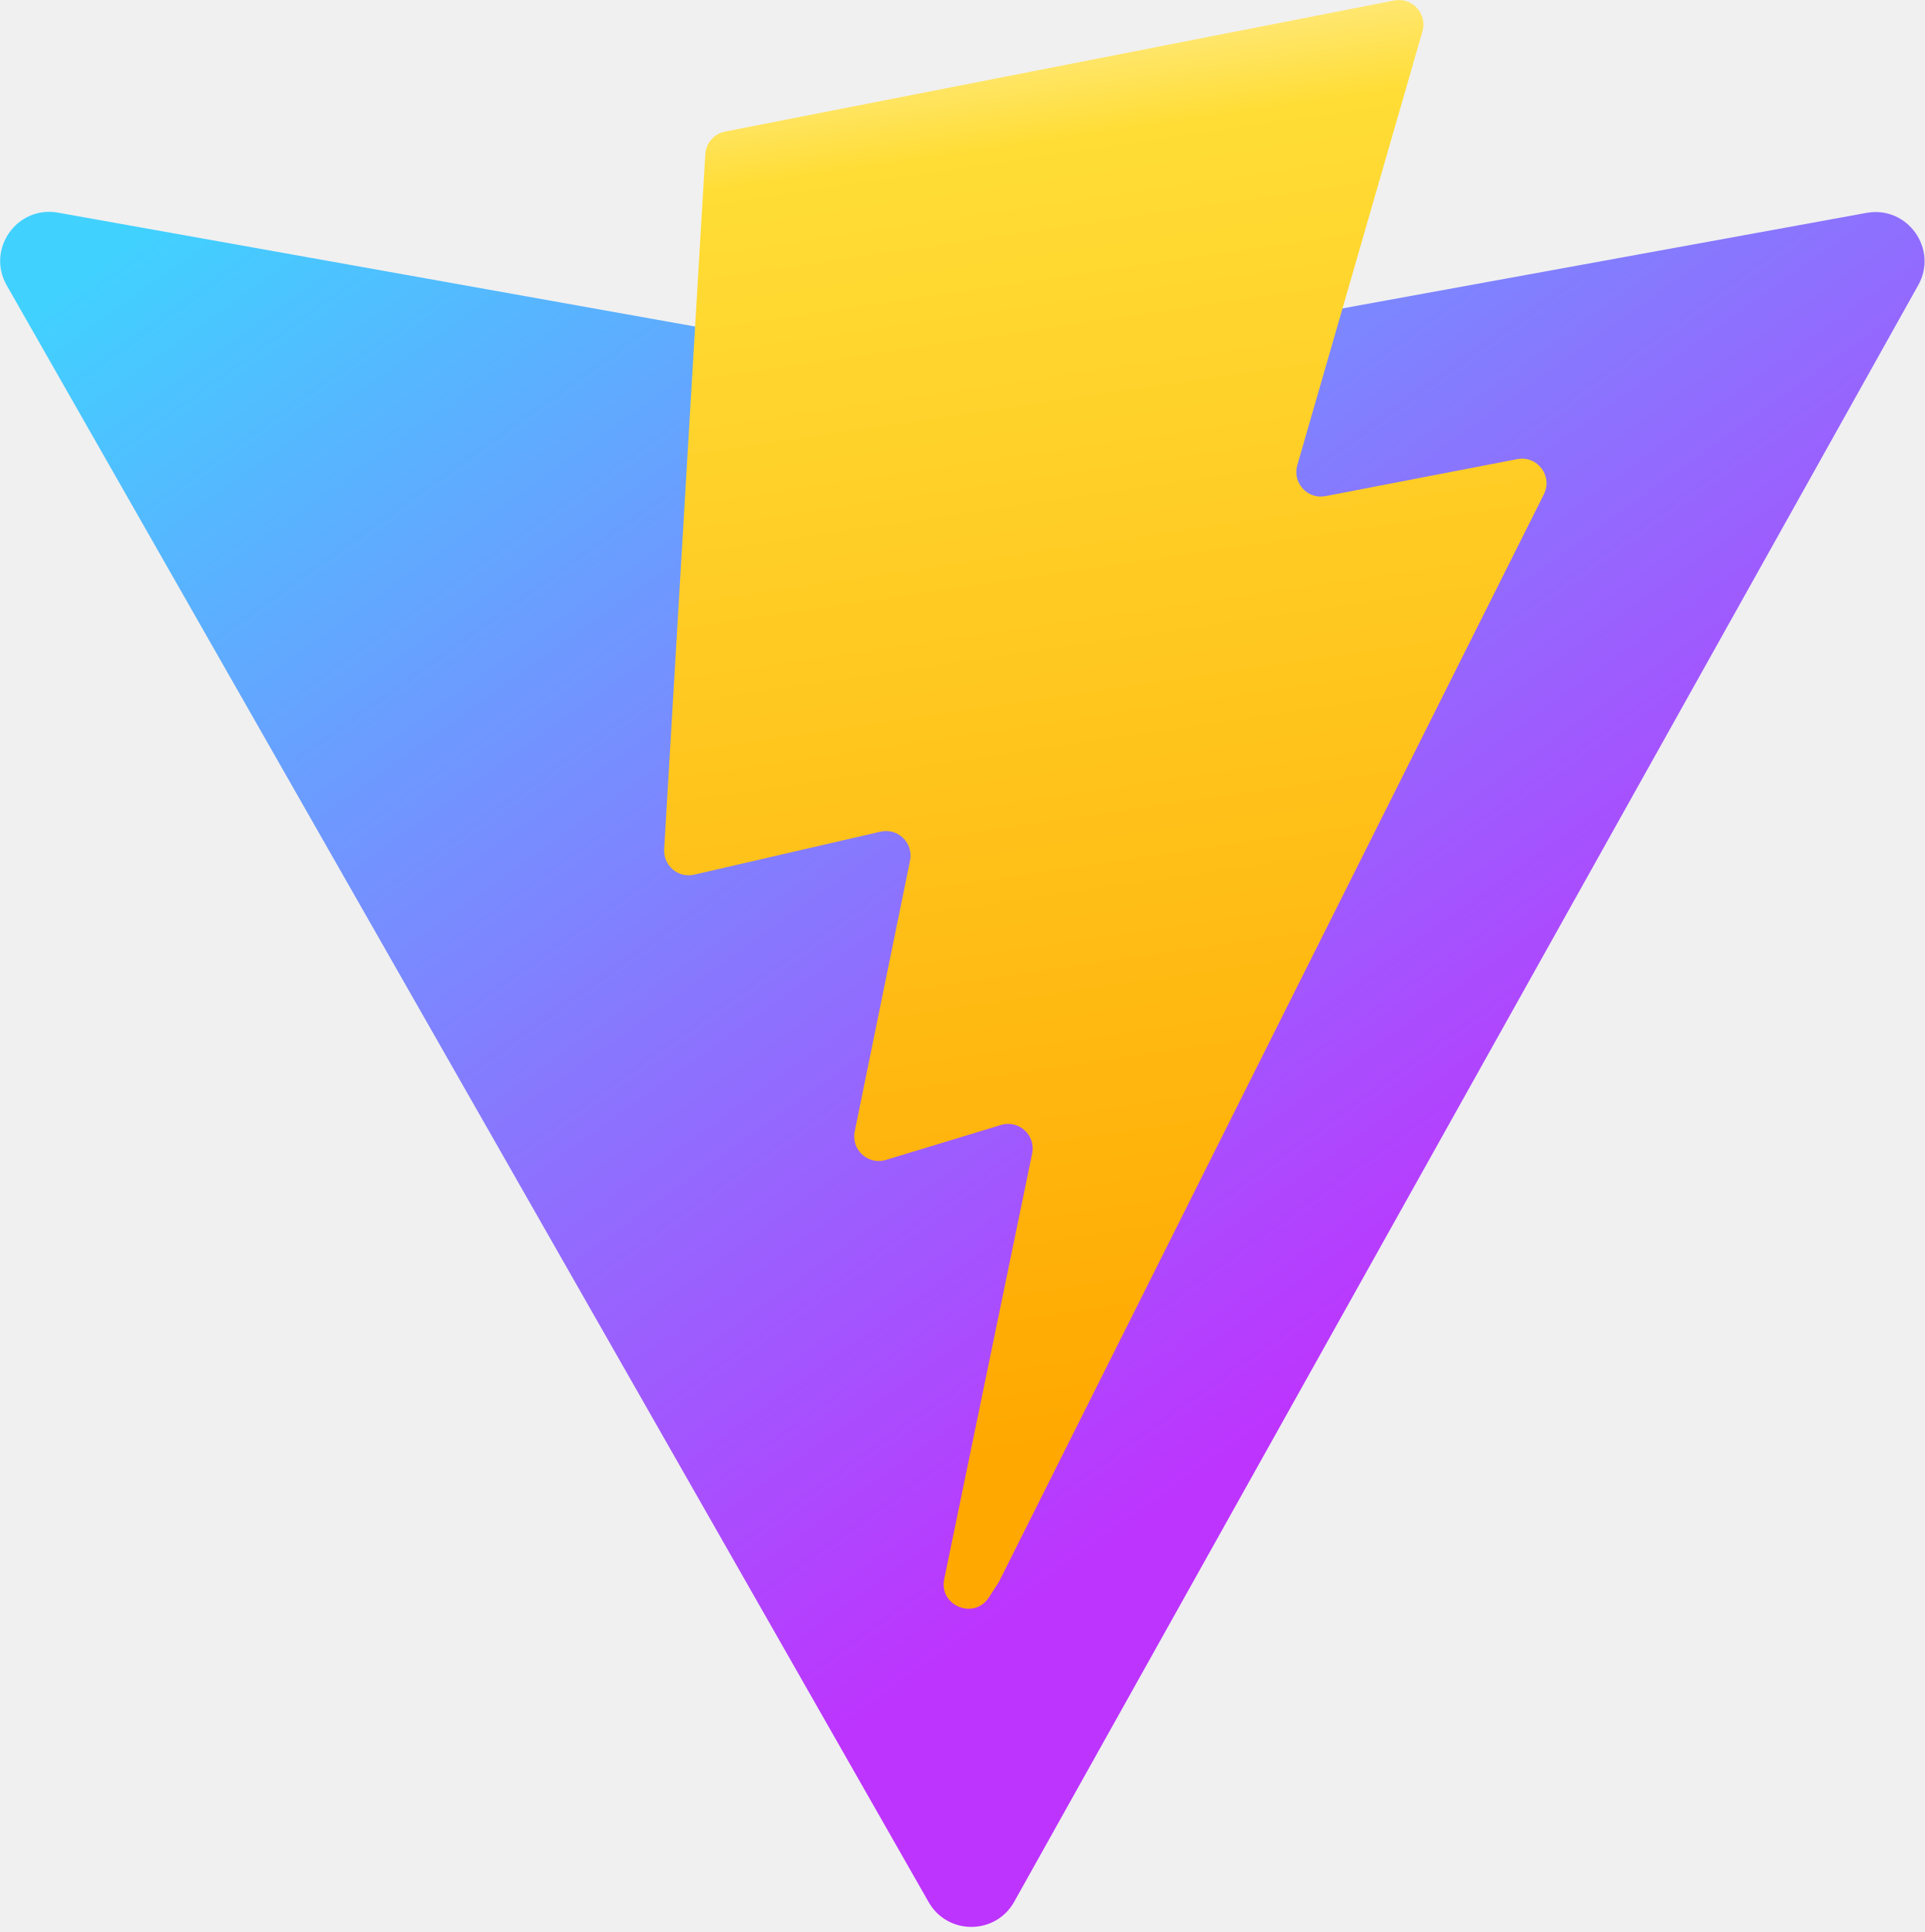
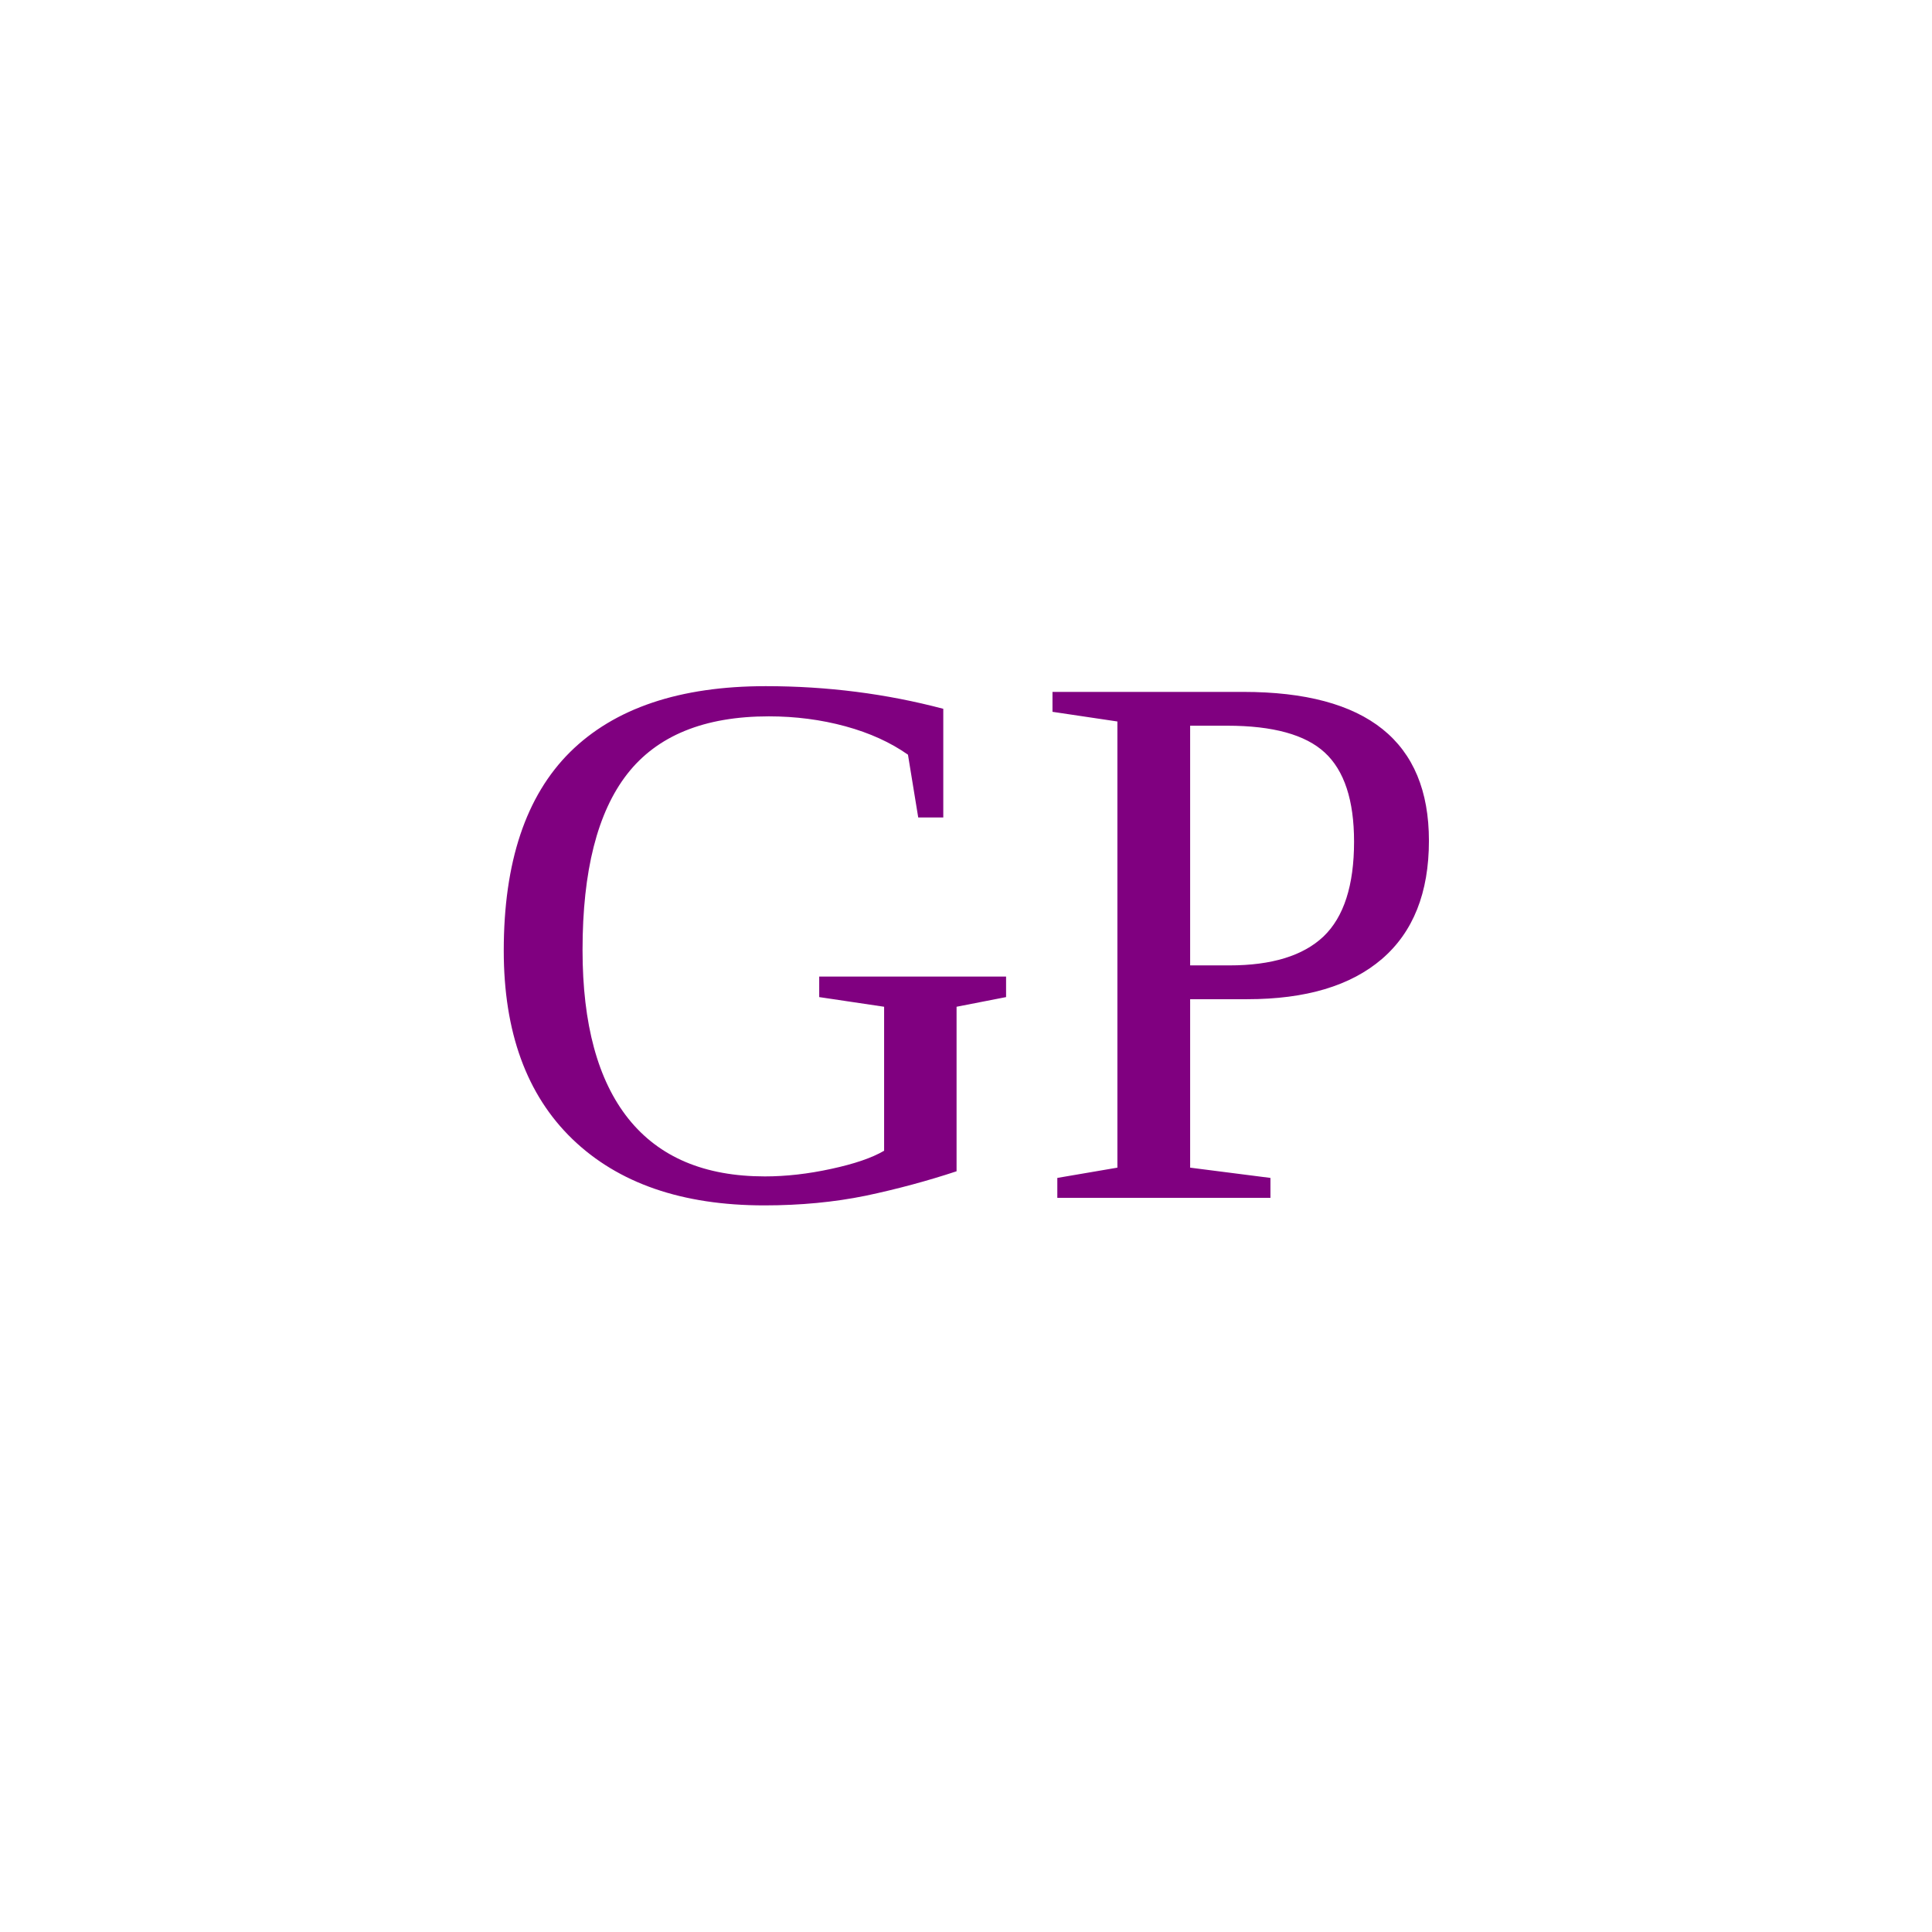
- <svg xmlns="http://www.w3.org/2000/svg" aria-hidden="true" role="img" class="iconify iconify--logos" width="31.88" height="32" preserveAspectRatio="xMidYMid meet" viewBox="0 0 256 257">
-   <defs>
-     <linearGradient id="IconifyId1813088fe1fbc01fb466" x1="-.828%" x2="57.636%" y1="7.652%" y2="78.411%">
-       <stop offset="0%" stop-color="#41D1FF" />
-       <stop offset="100%" stop-color="#BD34FE" />
-     </linearGradient>
-     <linearGradient id="IconifyId1813088fe1fbc01fb467" x1="43.376%" x2="50.316%" y1="2.242%" y2="89.03%">
-       <stop offset="0%" stop-color="#FFEA83" />
-       <stop offset="8.333%" stop-color="#FFDD35" />
-       <stop offset="100%" stop-color="#FFA800" />
-     </linearGradient>
-   </defs>
-   <path fill="url(#IconifyId1813088fe1fbc01fb466)" d="M255.153 37.938L134.897 252.976c-2.483 4.44-8.862 4.466-11.382.048L.875 37.958c-2.746-4.814 1.371-10.646 6.827-9.67l120.385 21.517a6.537 6.537 0 0 0 2.322-.004l117.867-21.483c5.438-.991 9.574 4.796 6.877 9.62Z" />
-   <path fill="url(#IconifyId1813088fe1fbc01fb467)" d="M185.432.063L96.44 17.501a3.268 3.268 0 0 0-2.634 3.014l-5.474 92.456a3.268 3.268 0 0 0 3.997 3.378l24.777-5.718c2.318-.535 4.413 1.507 3.936 3.838l-7.361 36.047c-.495 2.426 1.782 4.5 4.151 3.78l15.304-4.649c2.372-.72 4.652 1.36 4.15 3.788l-11.698 56.621c-.732 3.542 3.979 5.473 5.943 2.437l1.313-2.028l72.516-144.72c1.215-2.423-.88-5.186-3.54-4.672l-25.505 4.922c-2.396.462-4.435-1.77-3.759-4.114l16.646-57.705c.677-2.35-1.37-4.583-3.769-4.113Z" />
+ <svg xmlns="http://www.w3.org/2000/svg" width="100" height="100" viewBox="0 0 100 100">
+   <rect width="100" height="100" fill="white" />
+   <text x="50%" y="50%" font-size="40" text-anchor="middle" fill="purple" dy=".3em">GP</text>
</svg>
